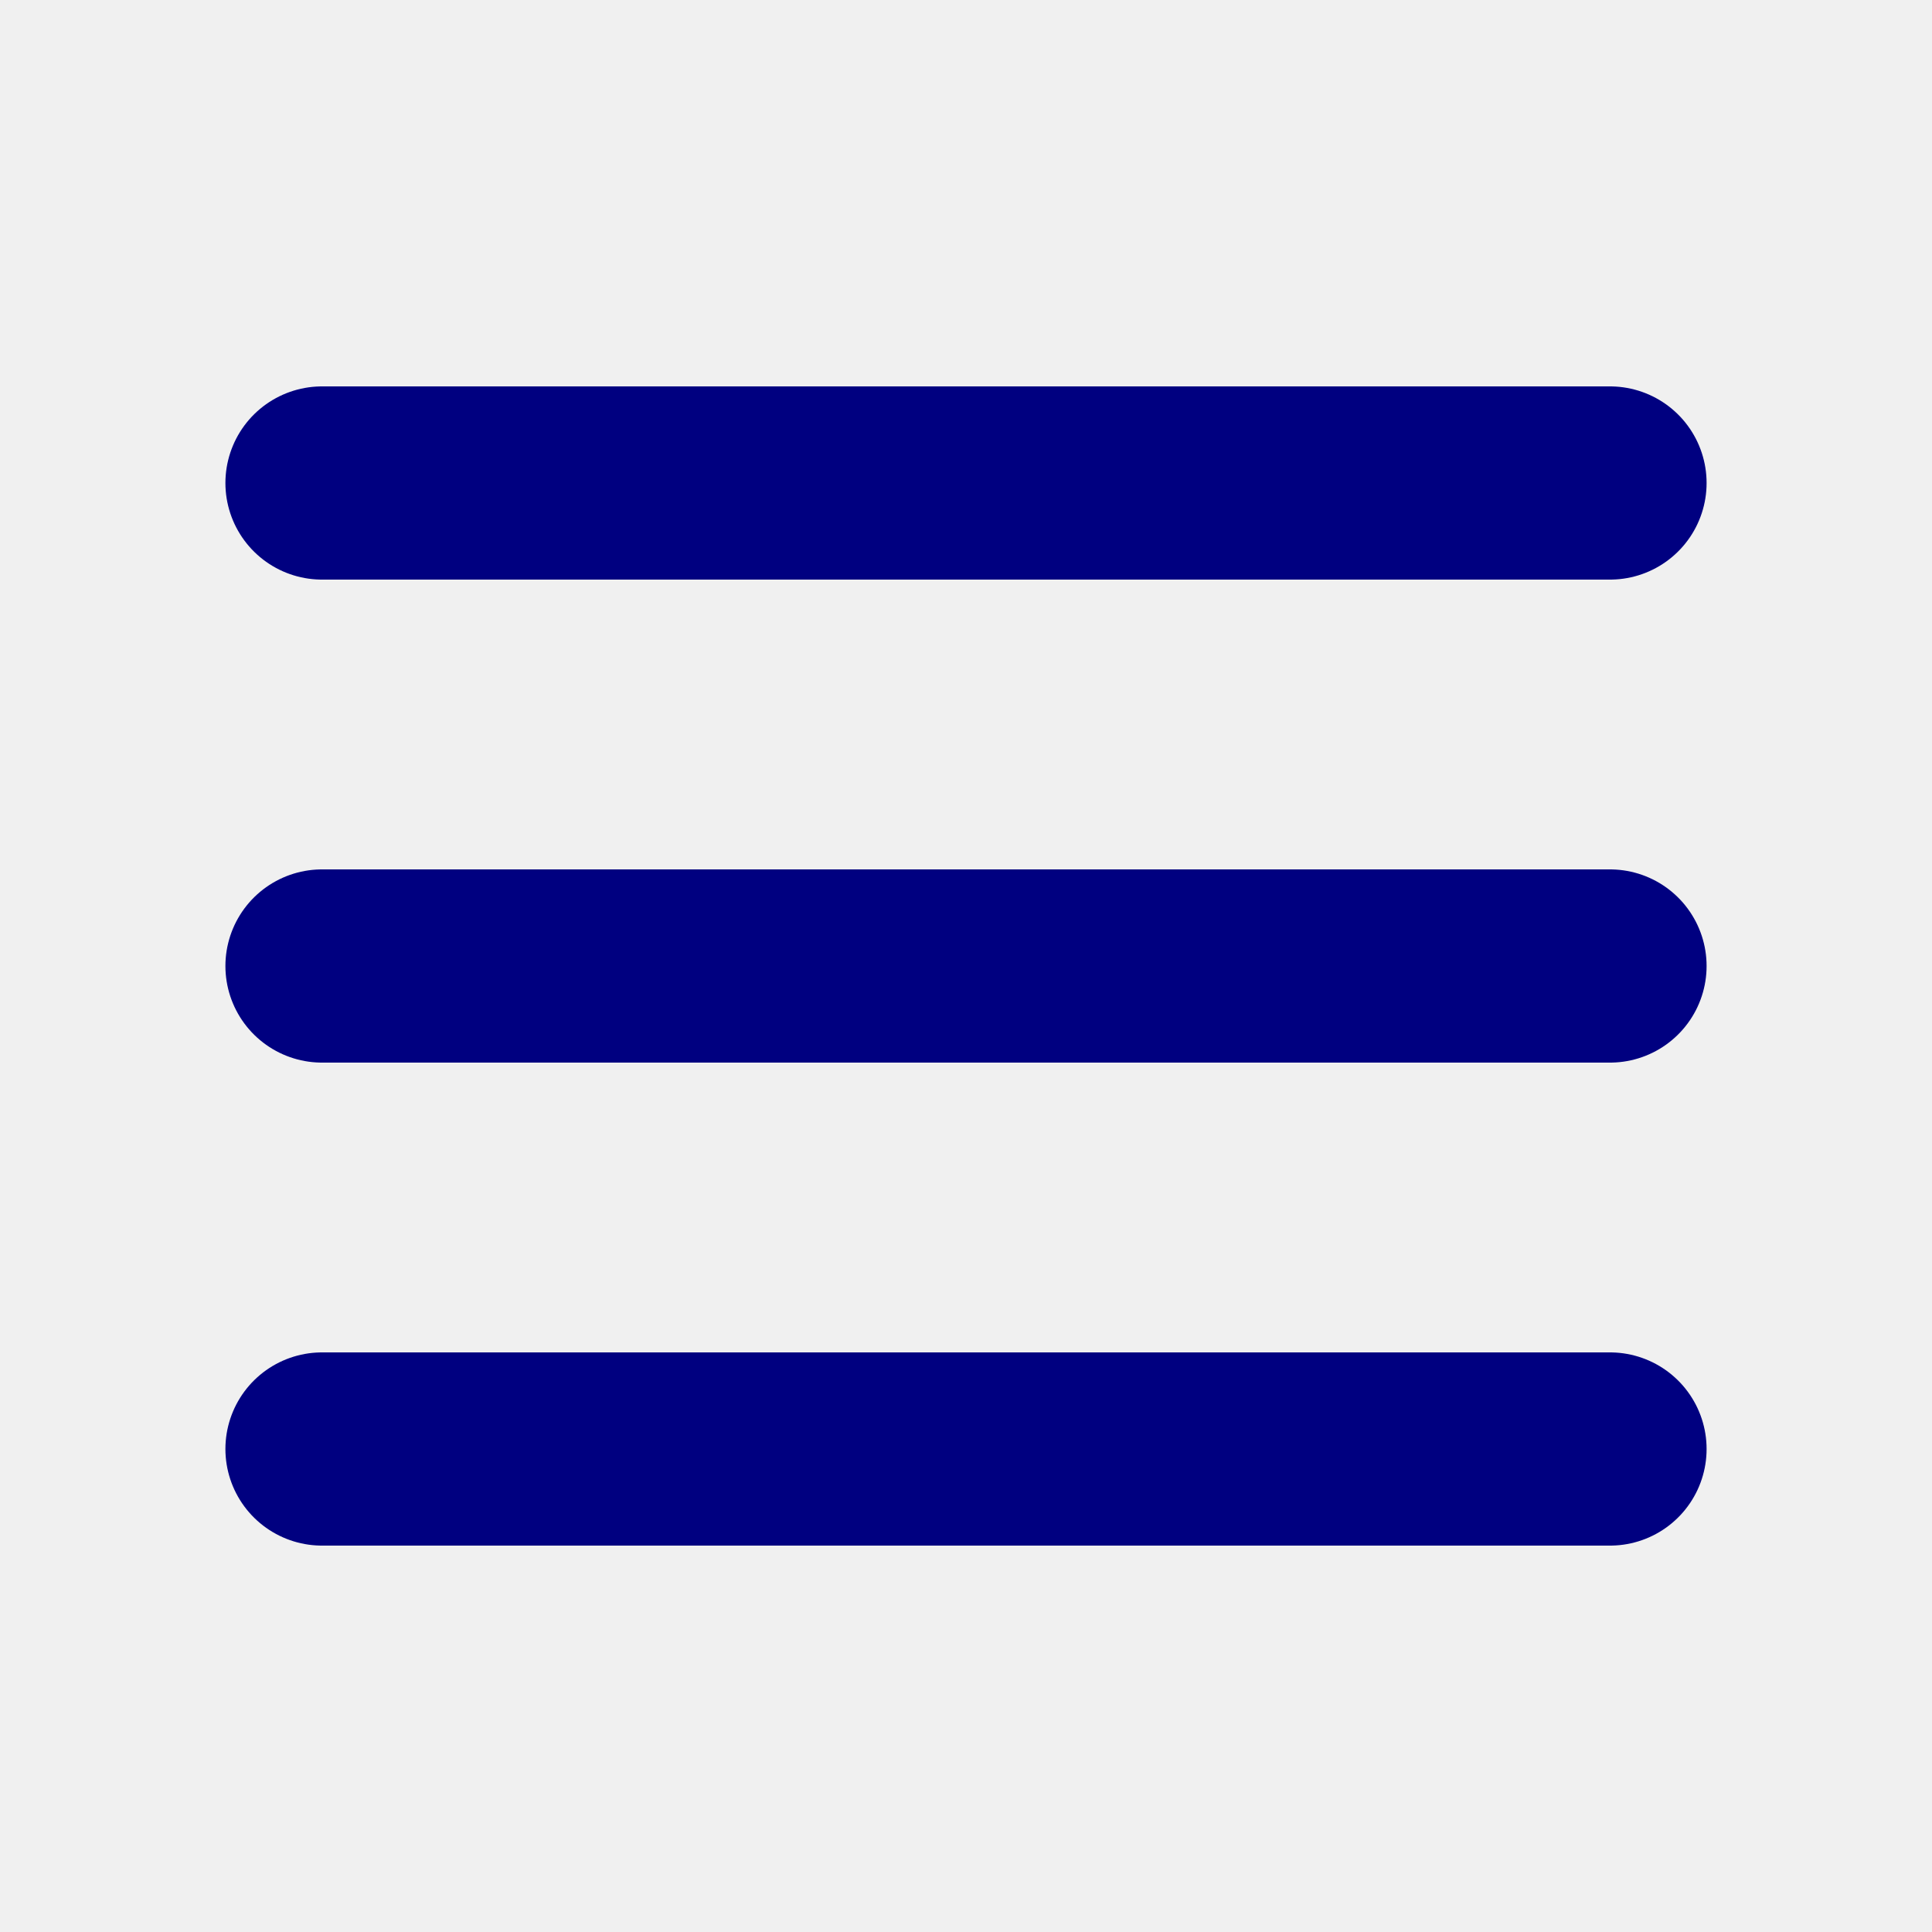
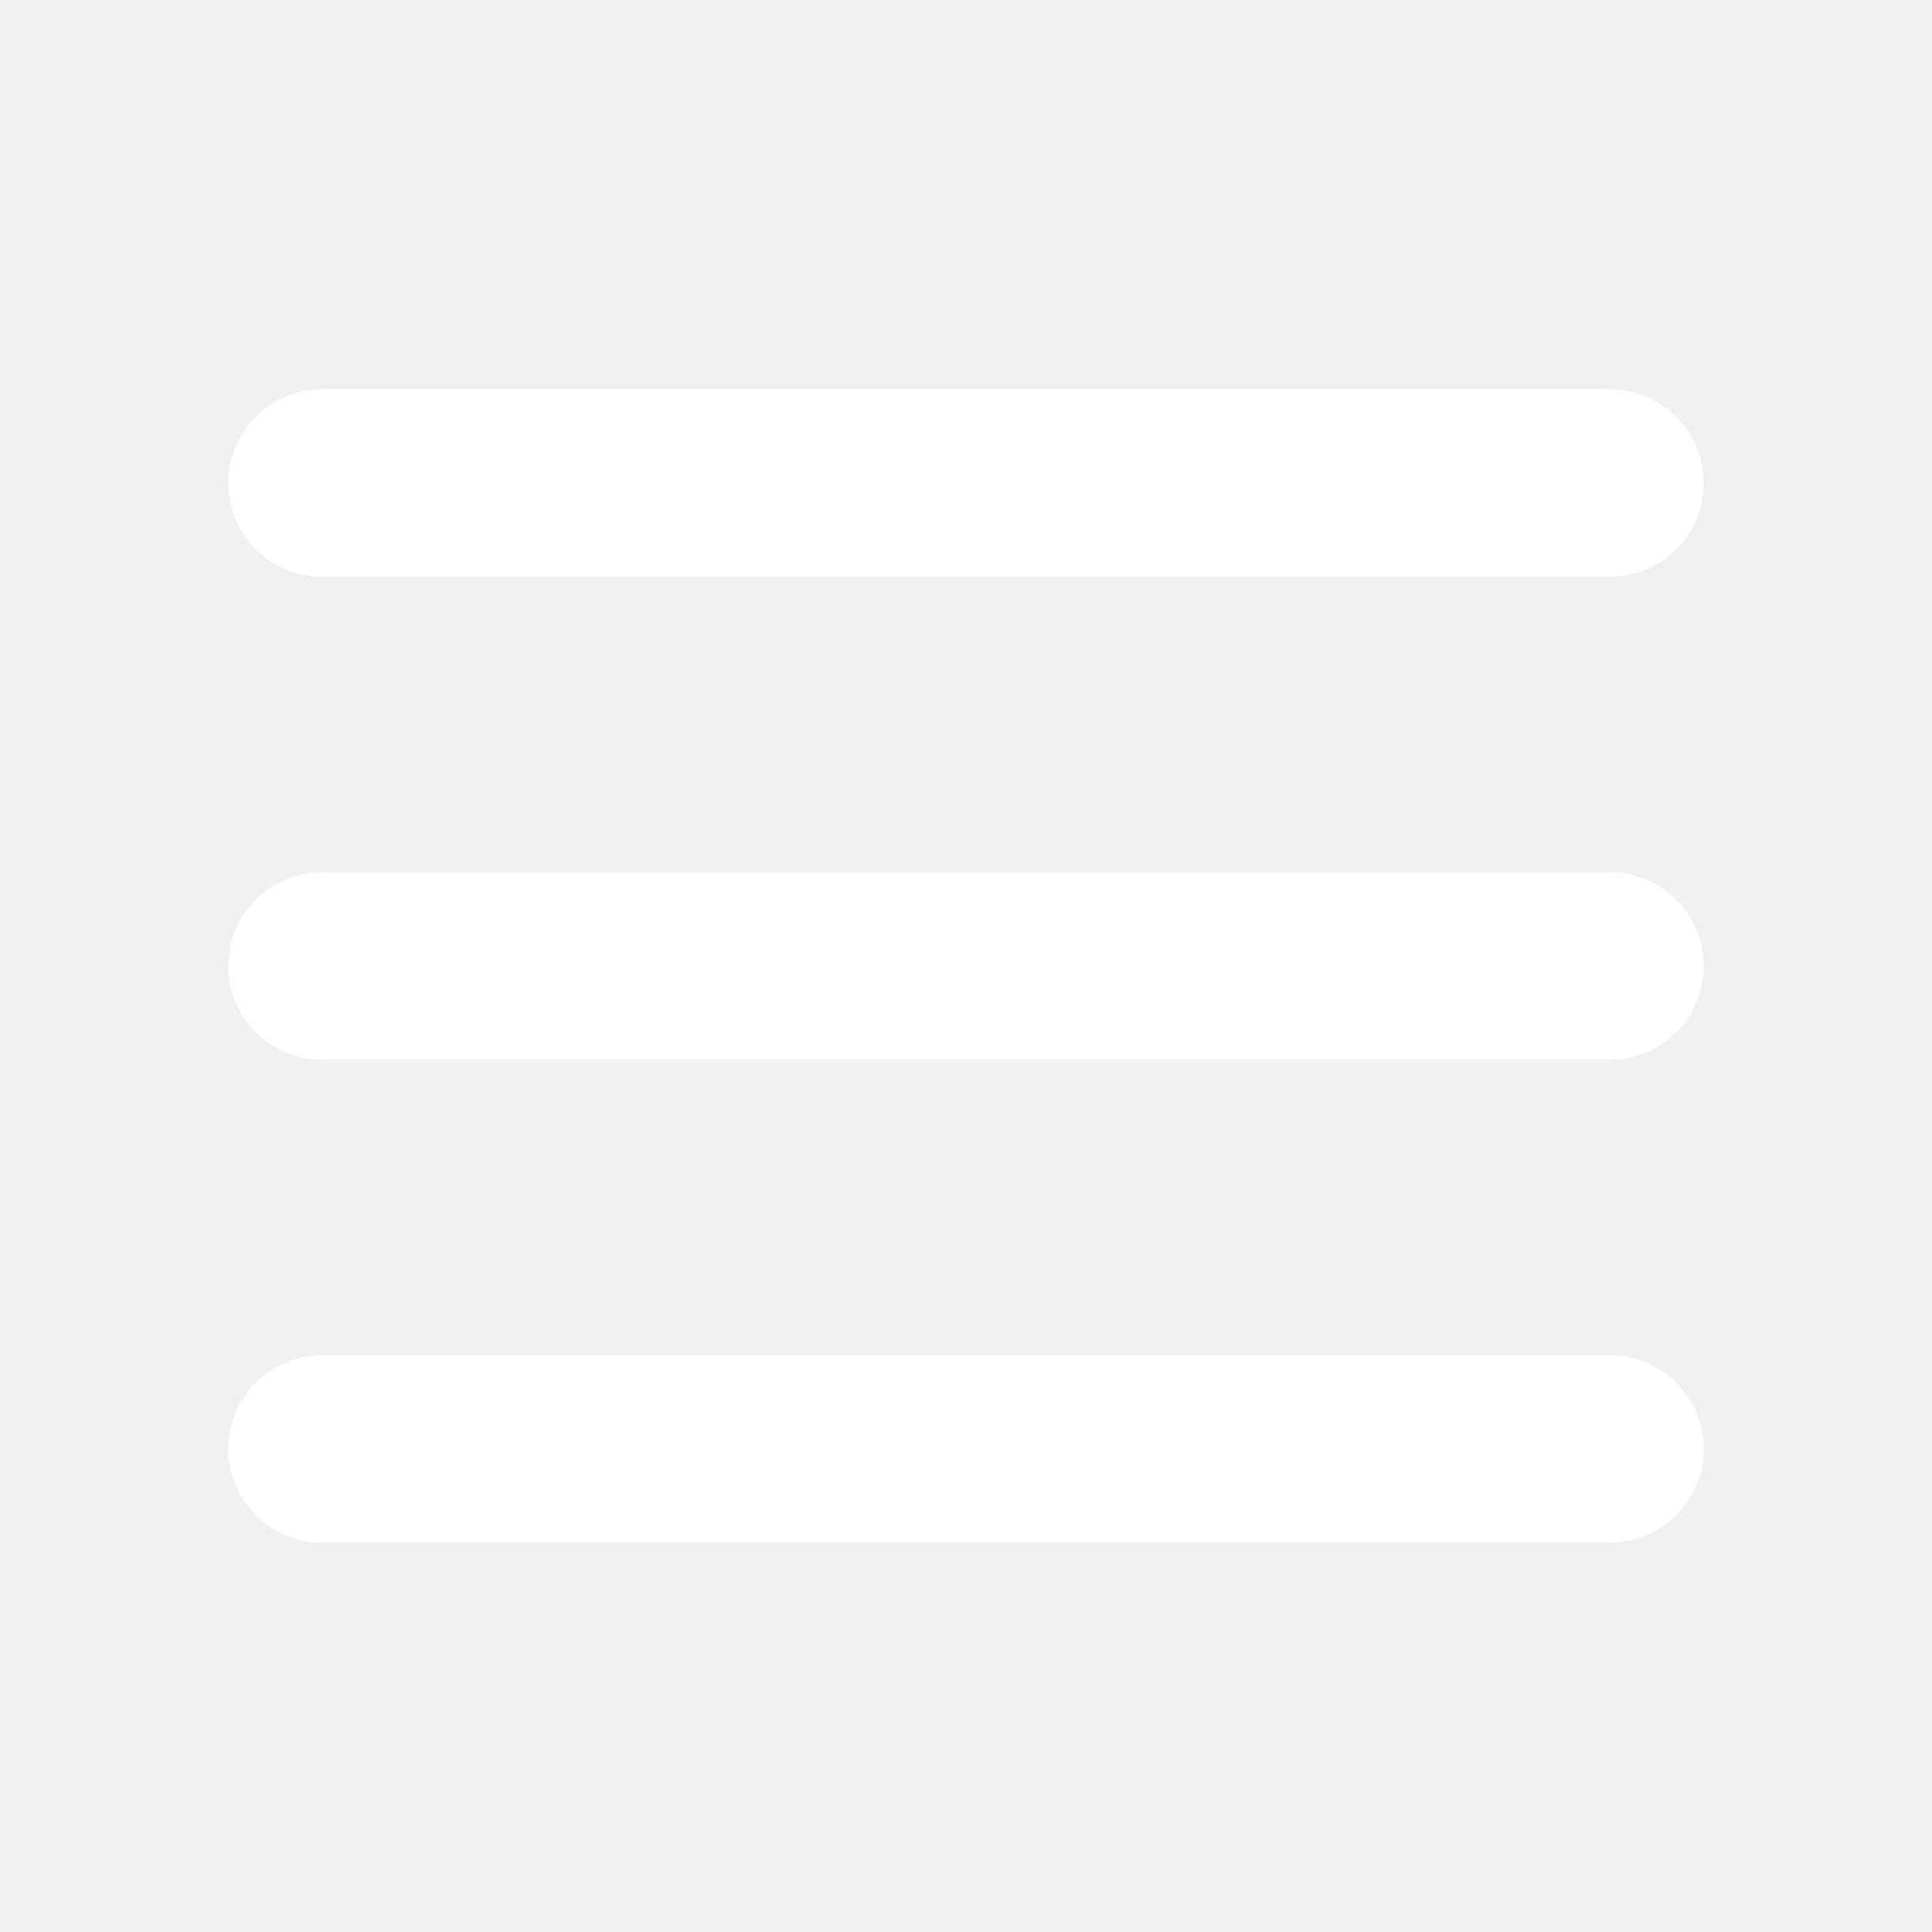
- <svg xmlns="http://www.w3.org/2000/svg" width="64" height="64" viewBox="0 0 64 64" fill="none">
-   <path d="M10.667 16H53.333M10.667 32H53.333M10.667 48H53.333" stroke="#000080" stroke-width="6.4" stroke-linecap="round" stroke-linejoin="round" />
+ <svg xmlns="http://www.w3.org/2000/svg" width="64px" height="64px" viewBox="0 0 24 24" fill="none" stroke="#FFFFFF">
+   <g id="SVGRepo_bgCarrier" stroke-width="0" />
+   <g id="SVGRepo_tracerCarrier" stroke-linecap="round" stroke-linejoin="round" />
+   <g id="SVGRepo_iconCarrier">
+     <path d="M4 6H20M4 12H20M4 18H20" stroke="#FFFFFF" stroke-width="2.328" stroke-linecap="round" stroke-linejoin="round" />
+   </g>
</svg>
